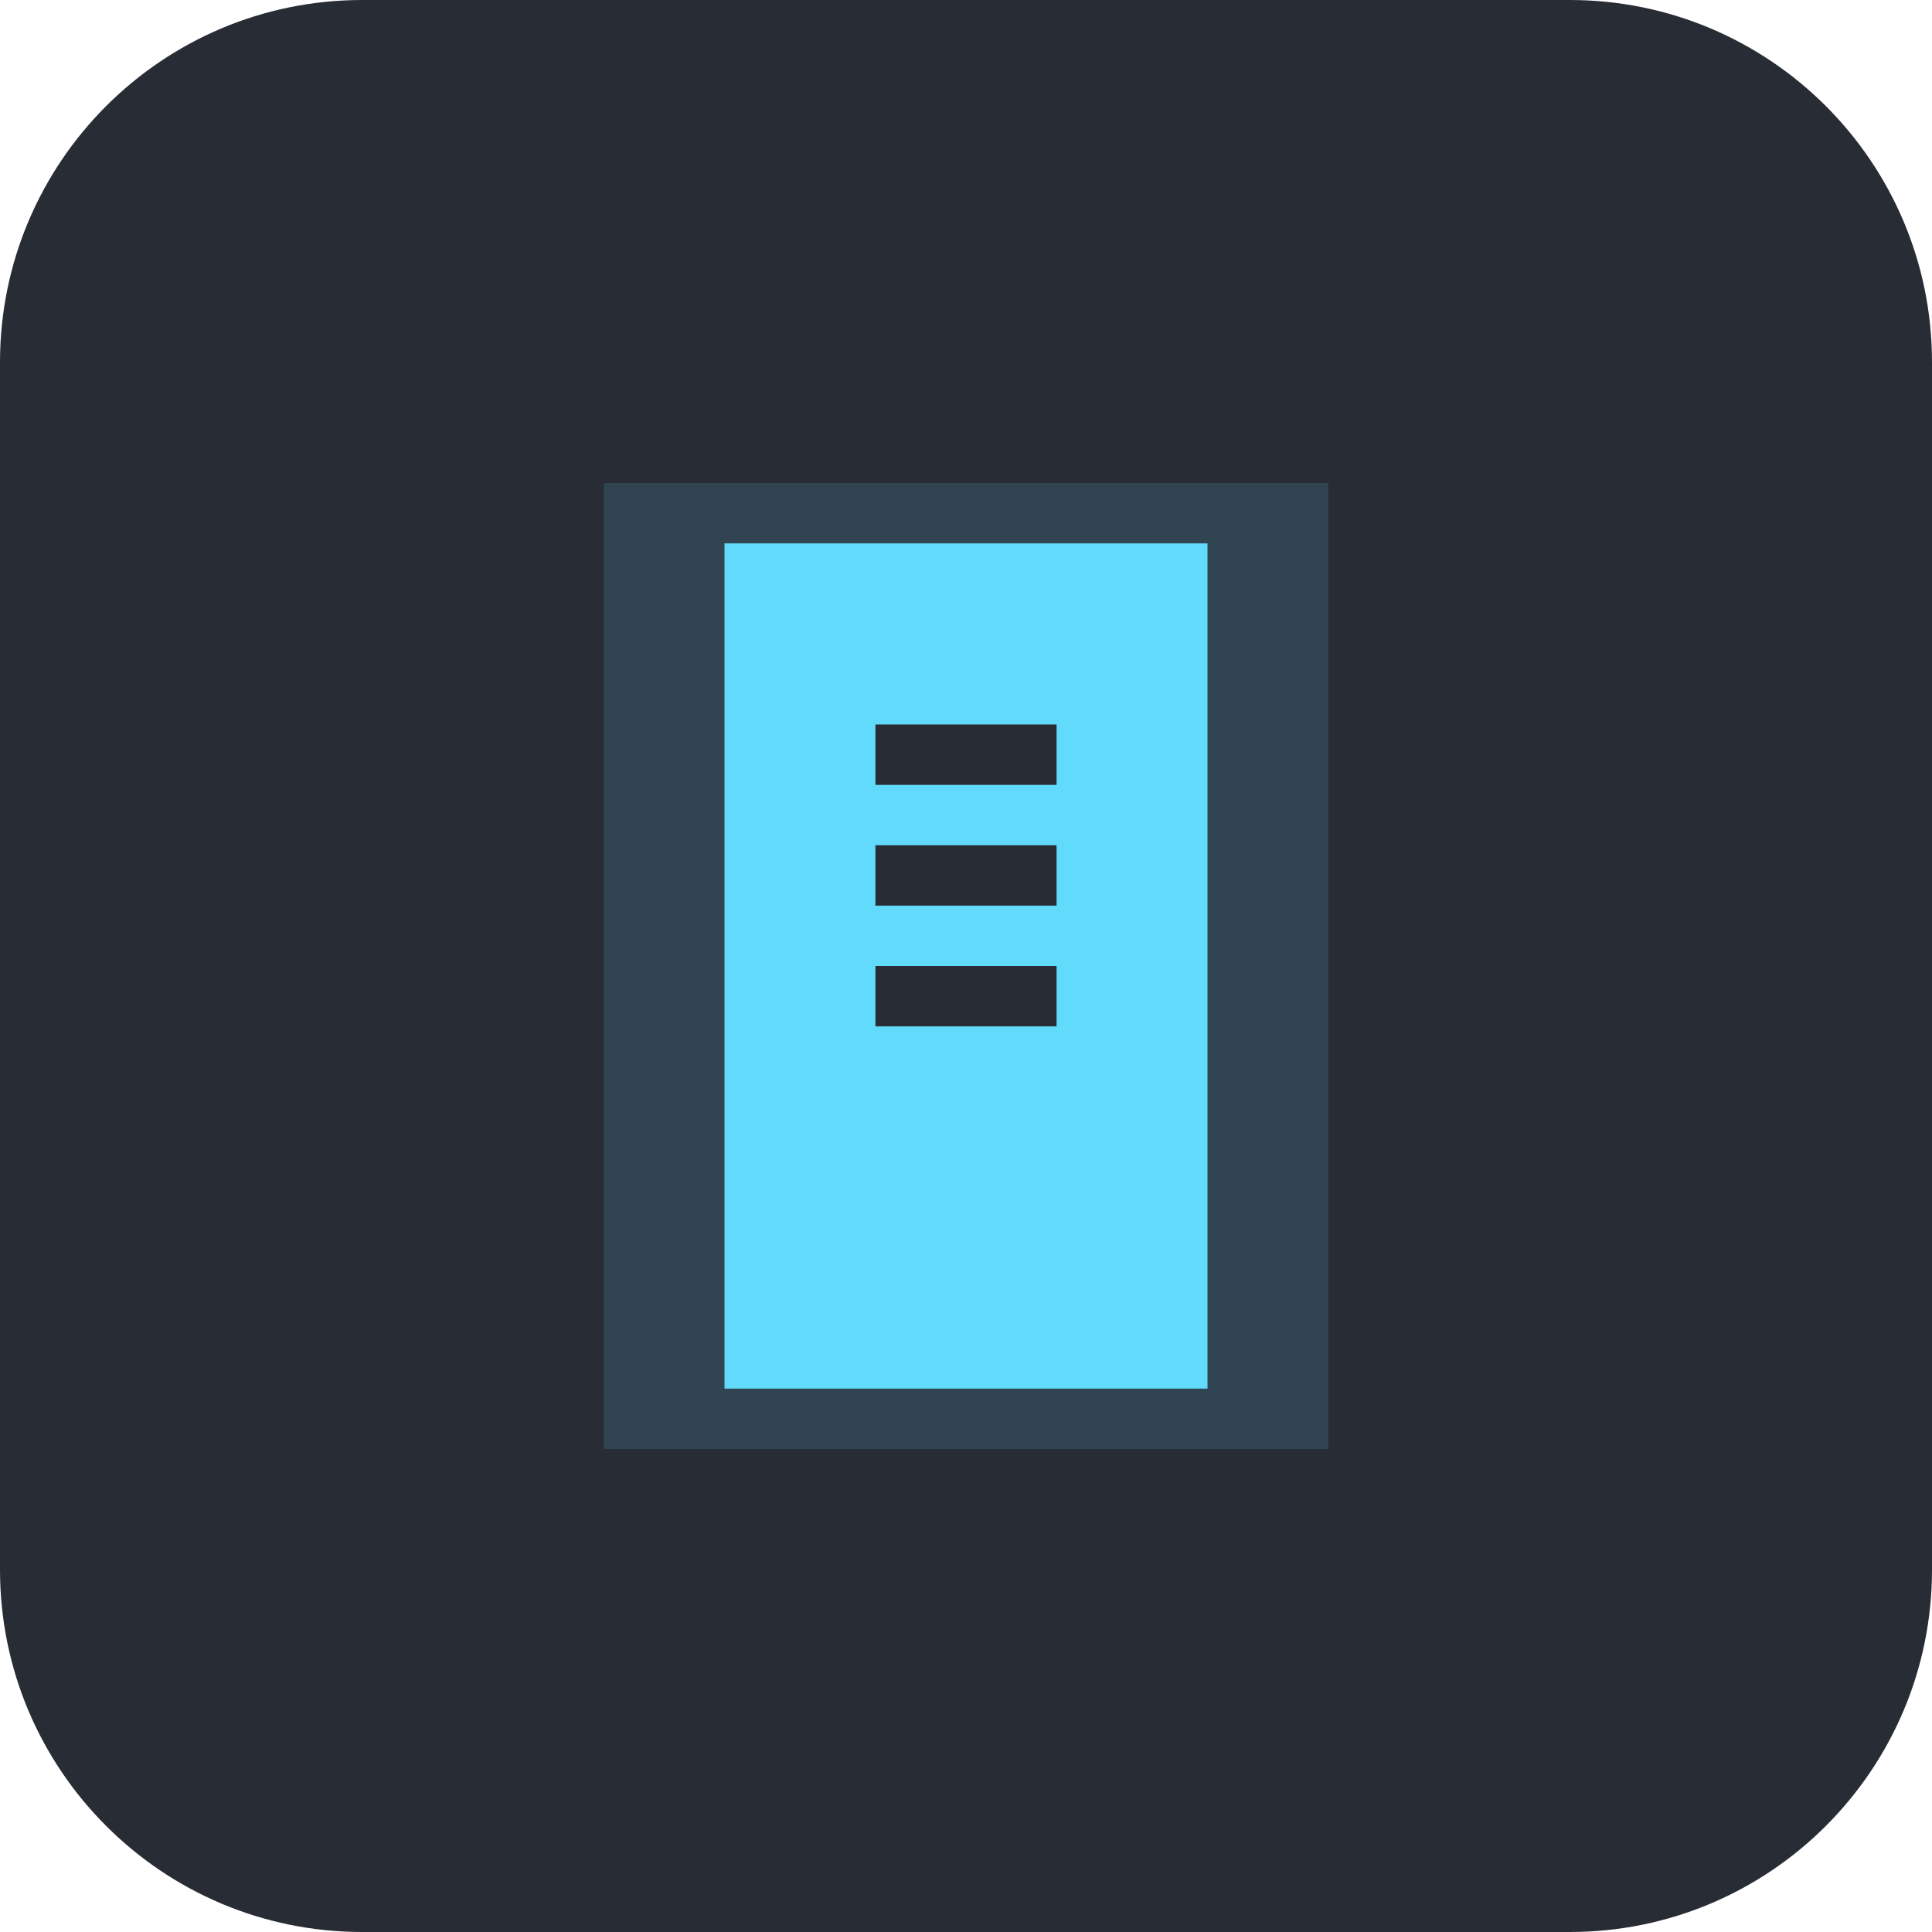
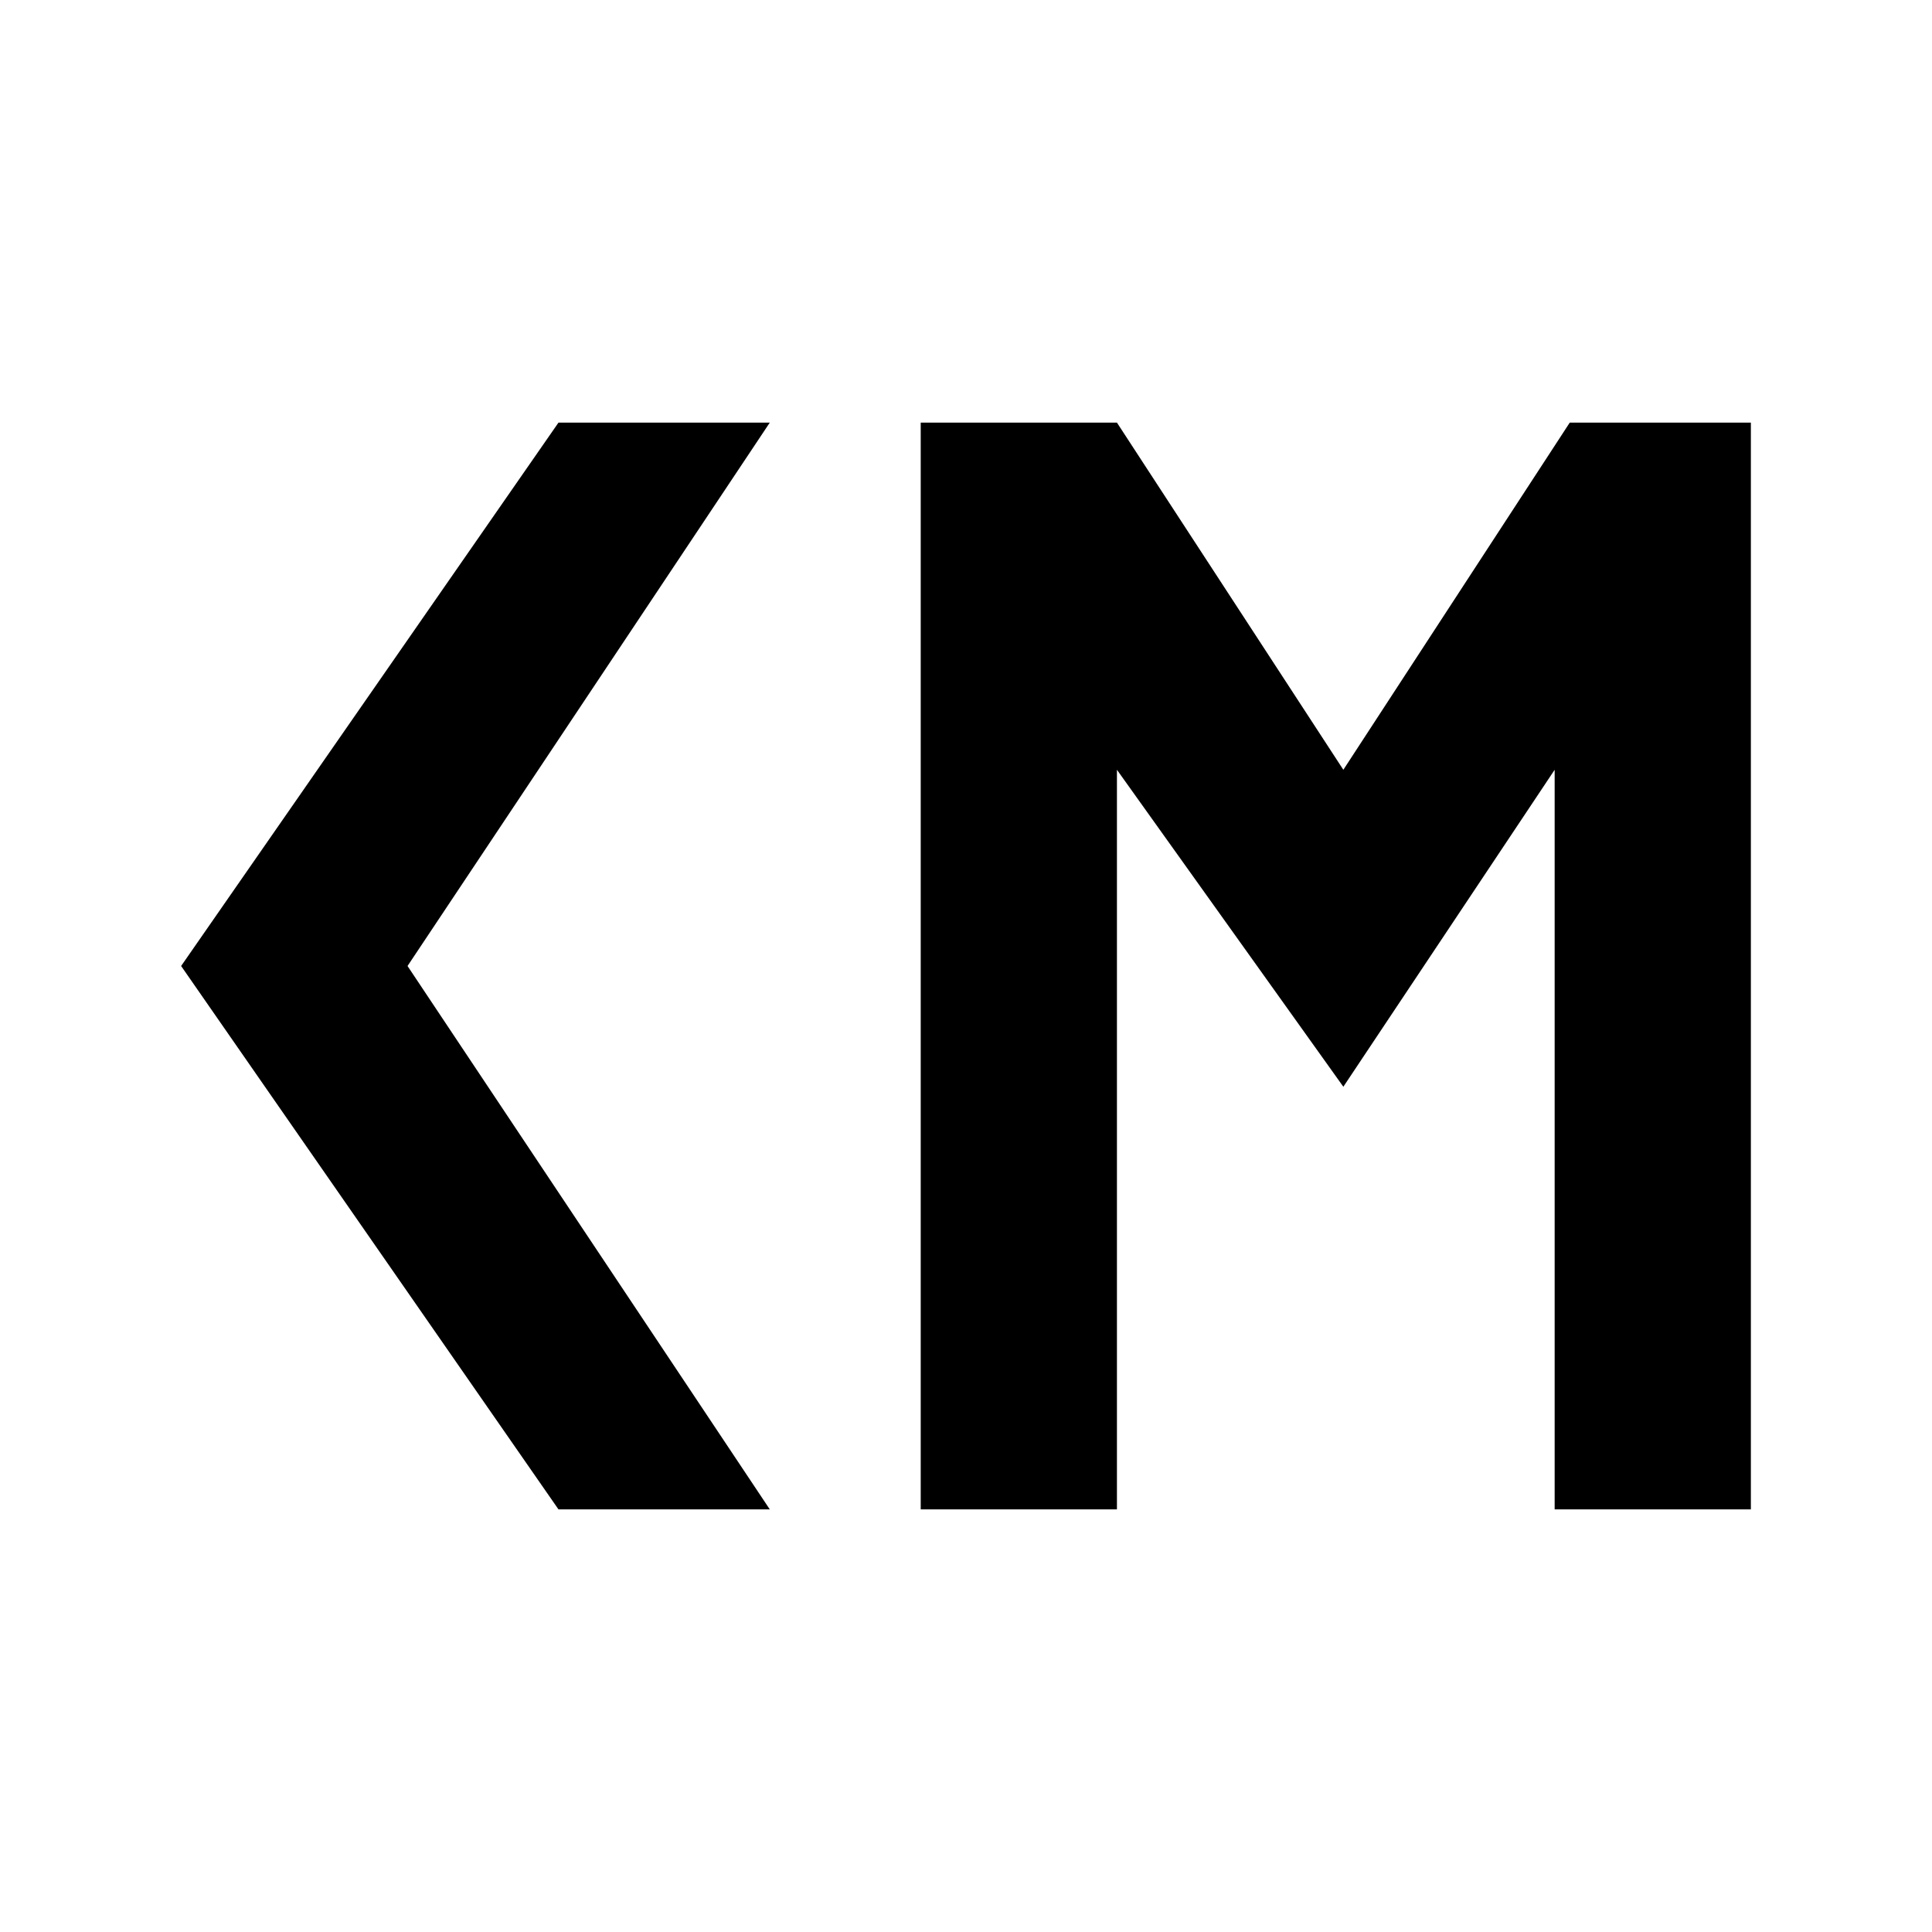
- <svg xmlns="http://www.w3.org/2000/svg" viewBox="0 0 64 64">
-   <rect width="64" height="64" rx="12" fill="#282c34" />
-   <path d="M20 16h24v32H20z" fill="#61dafb" opacity="0.15" />
-   <path d="M24 18h16v28H24z" fill="#61dafb" />
-   <path d="M29 24h6v2h-6zM29 28h6v2h-6zM29 32h6v2h-6z" fill="#282c34" />
+ <svg xmlns="http://www.w3.org/2000/svg" viewBox="0 0 128 128" fill="currentColor">
+   <polygon points="51,28 37,28 12,64 37,100 51,100 27,64" fill="currentColor" />
+   <polygon points="61,100 61,28 74,28 89,51 104,28 116,28 116,100 103,100 103,51 89,72 74,51 74,100" fill="currentColor" />
</svg>
